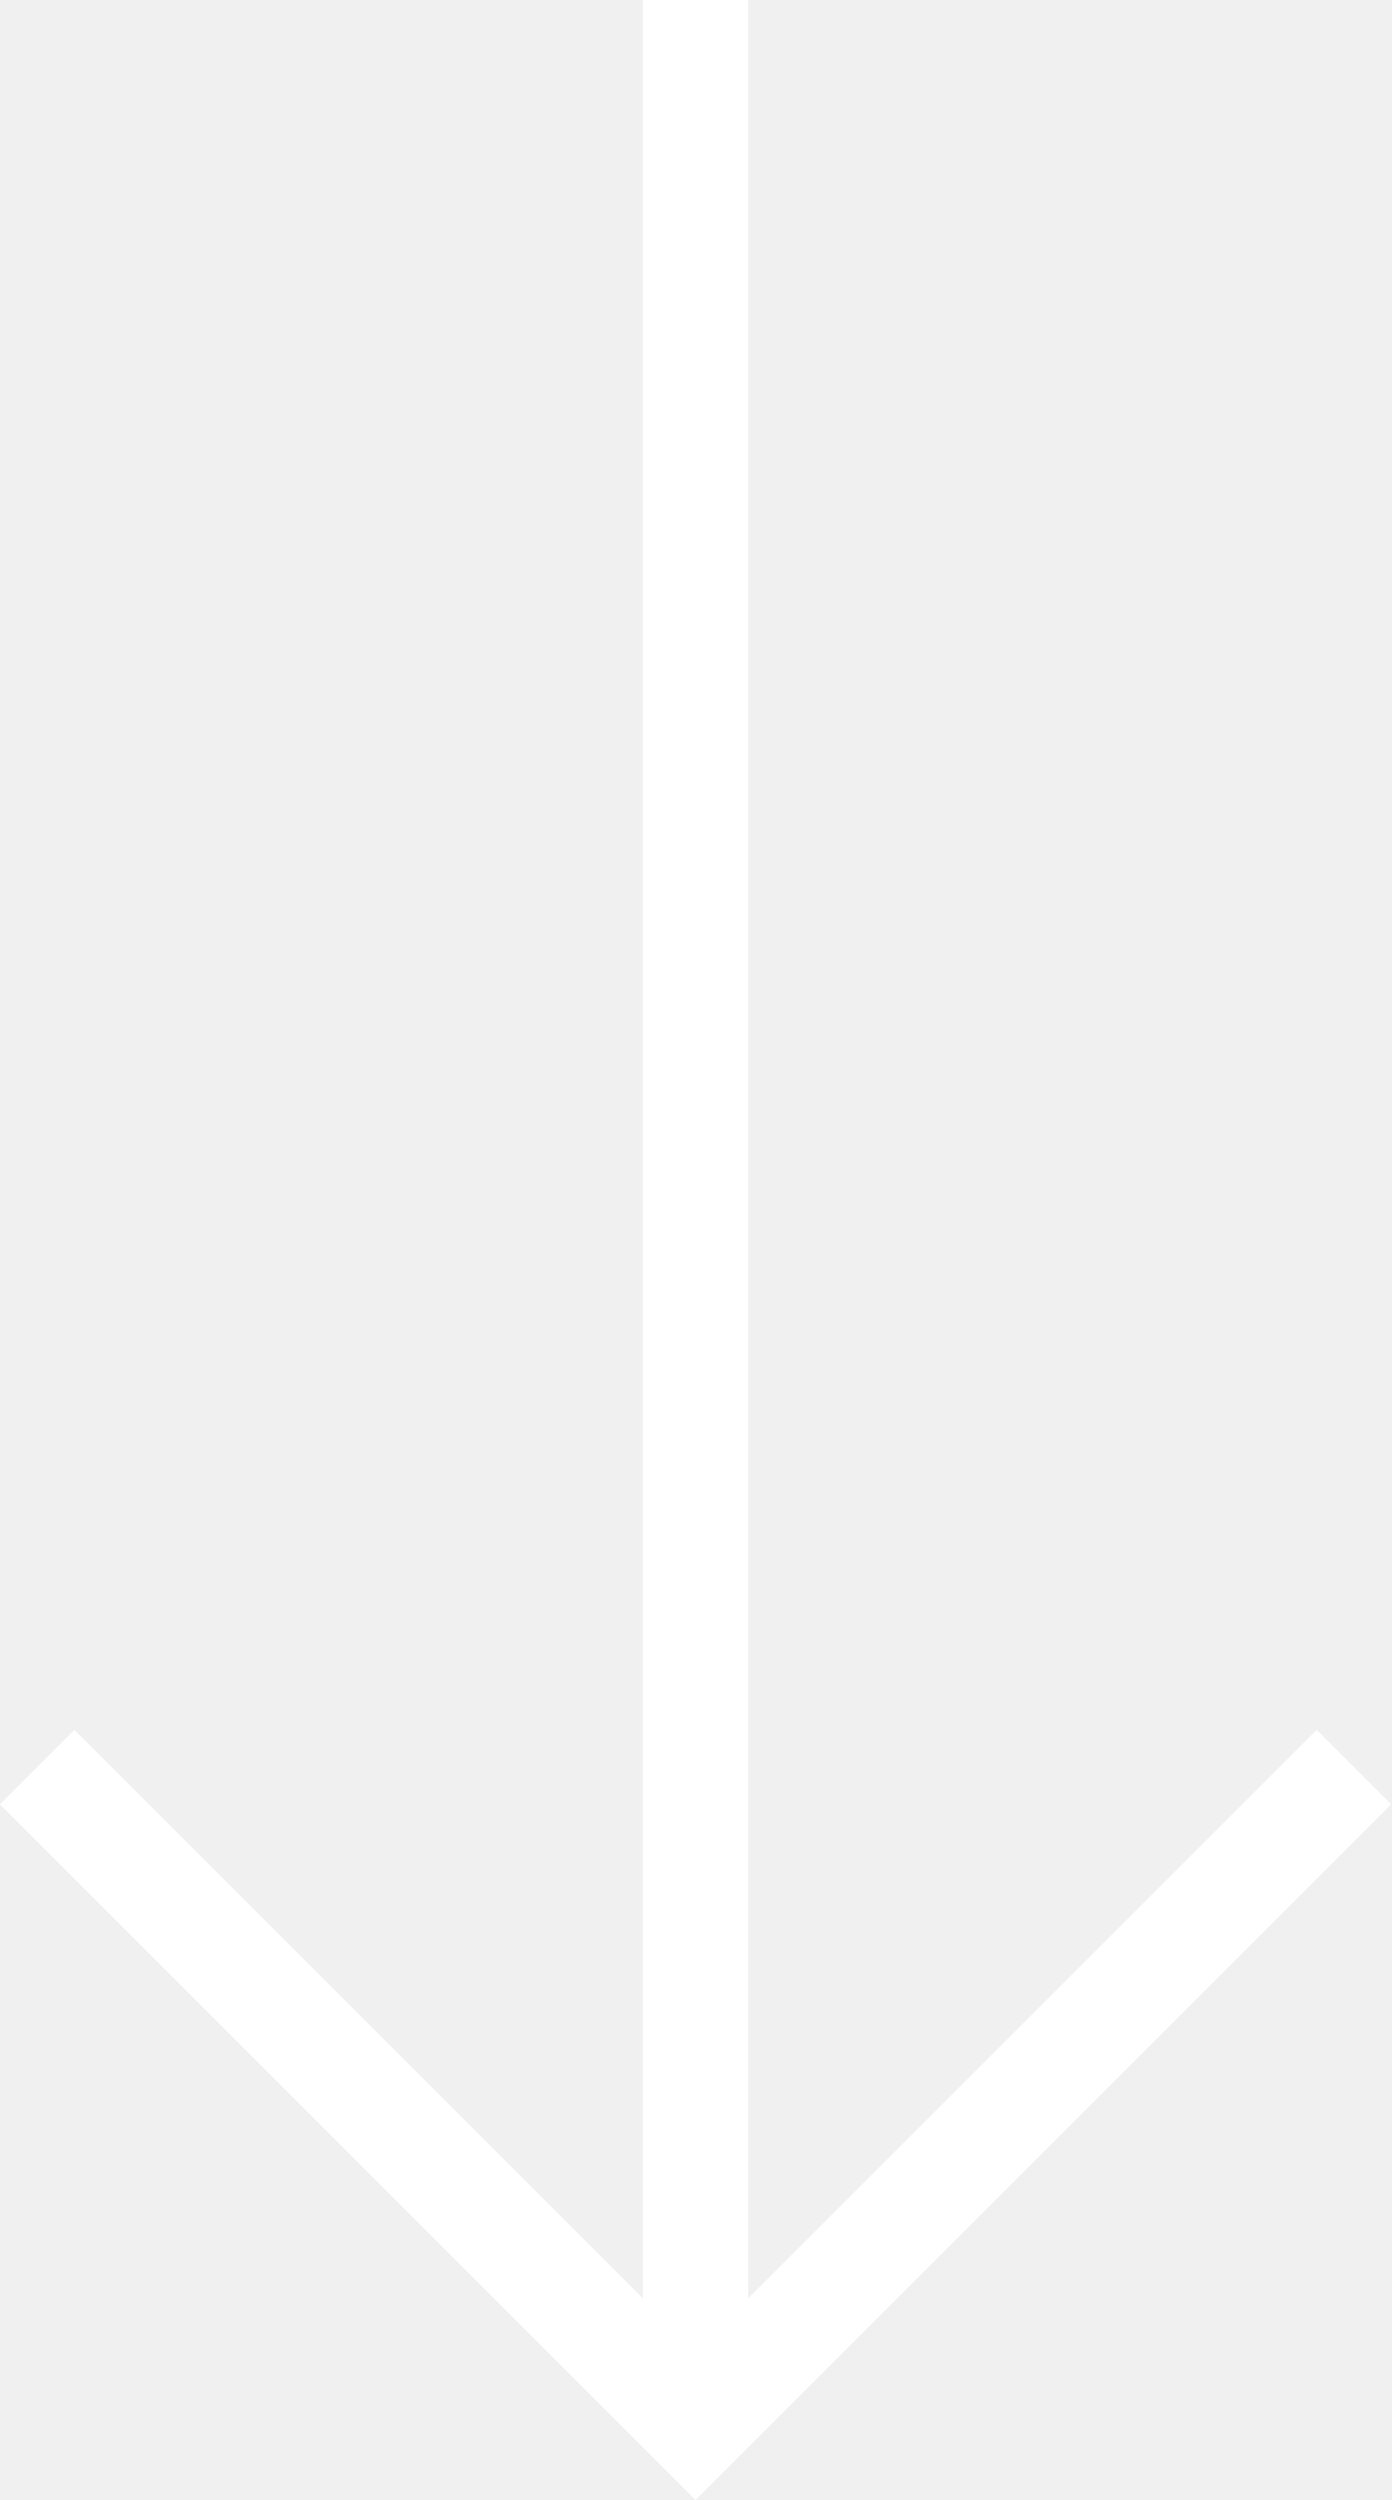
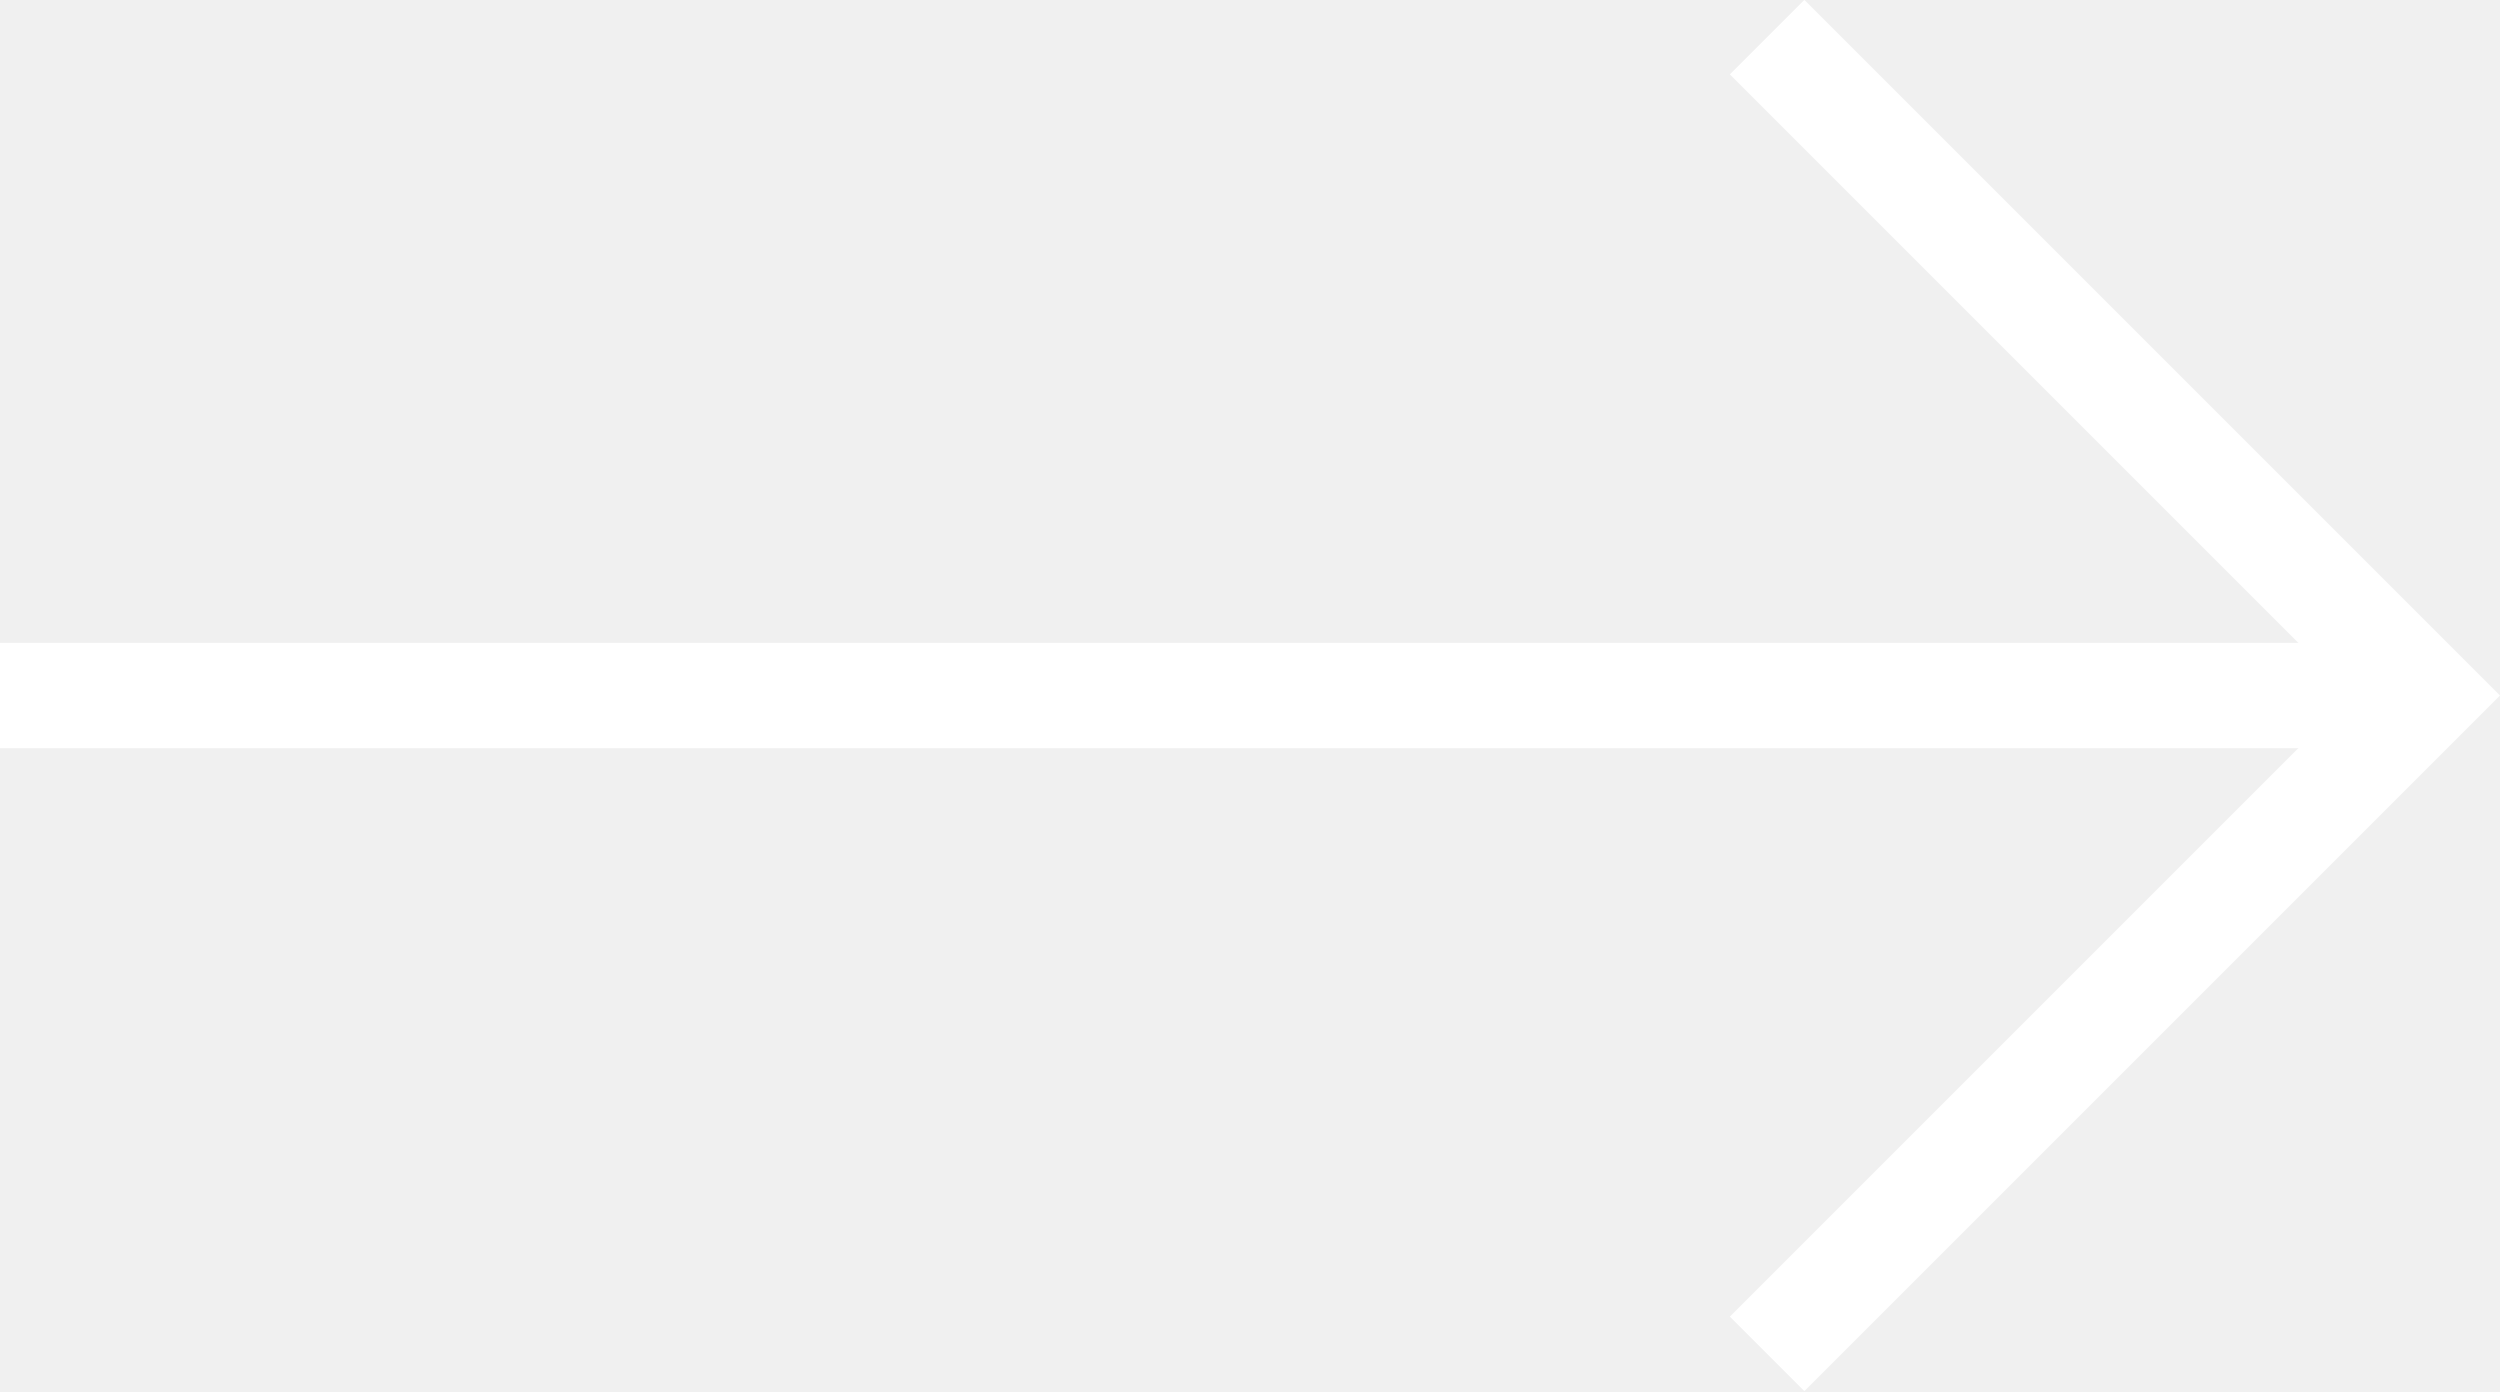
- <svg xmlns="http://www.w3.org/2000/svg" id="Ebene_1" data-name="Ebene 1" viewBox="0 0 52.83 94.93">
+ <svg xmlns="http://www.w3.org/2000/svg" id="Ebene_1" data-name="Ebene 1" viewBox="0 0 94.93 52.83">
  <defs>
    <style>
      .cls-1 {
        fill: none;
        stroke: #fff;
        stroke-width: 4px;
      }
    </style>
  </defs>
-   <path class="cls-1" d="M1.41,67.1l25,25,25-25" />
-   <path class="cls-1" d="M26.41,0v92.1" />
+   <path class="cls-1" d="M67.1,51.41l25-25L67.1,1.41" />
+   <path class="cls-1" d="M0,26.41h92.1" />
</svg>
